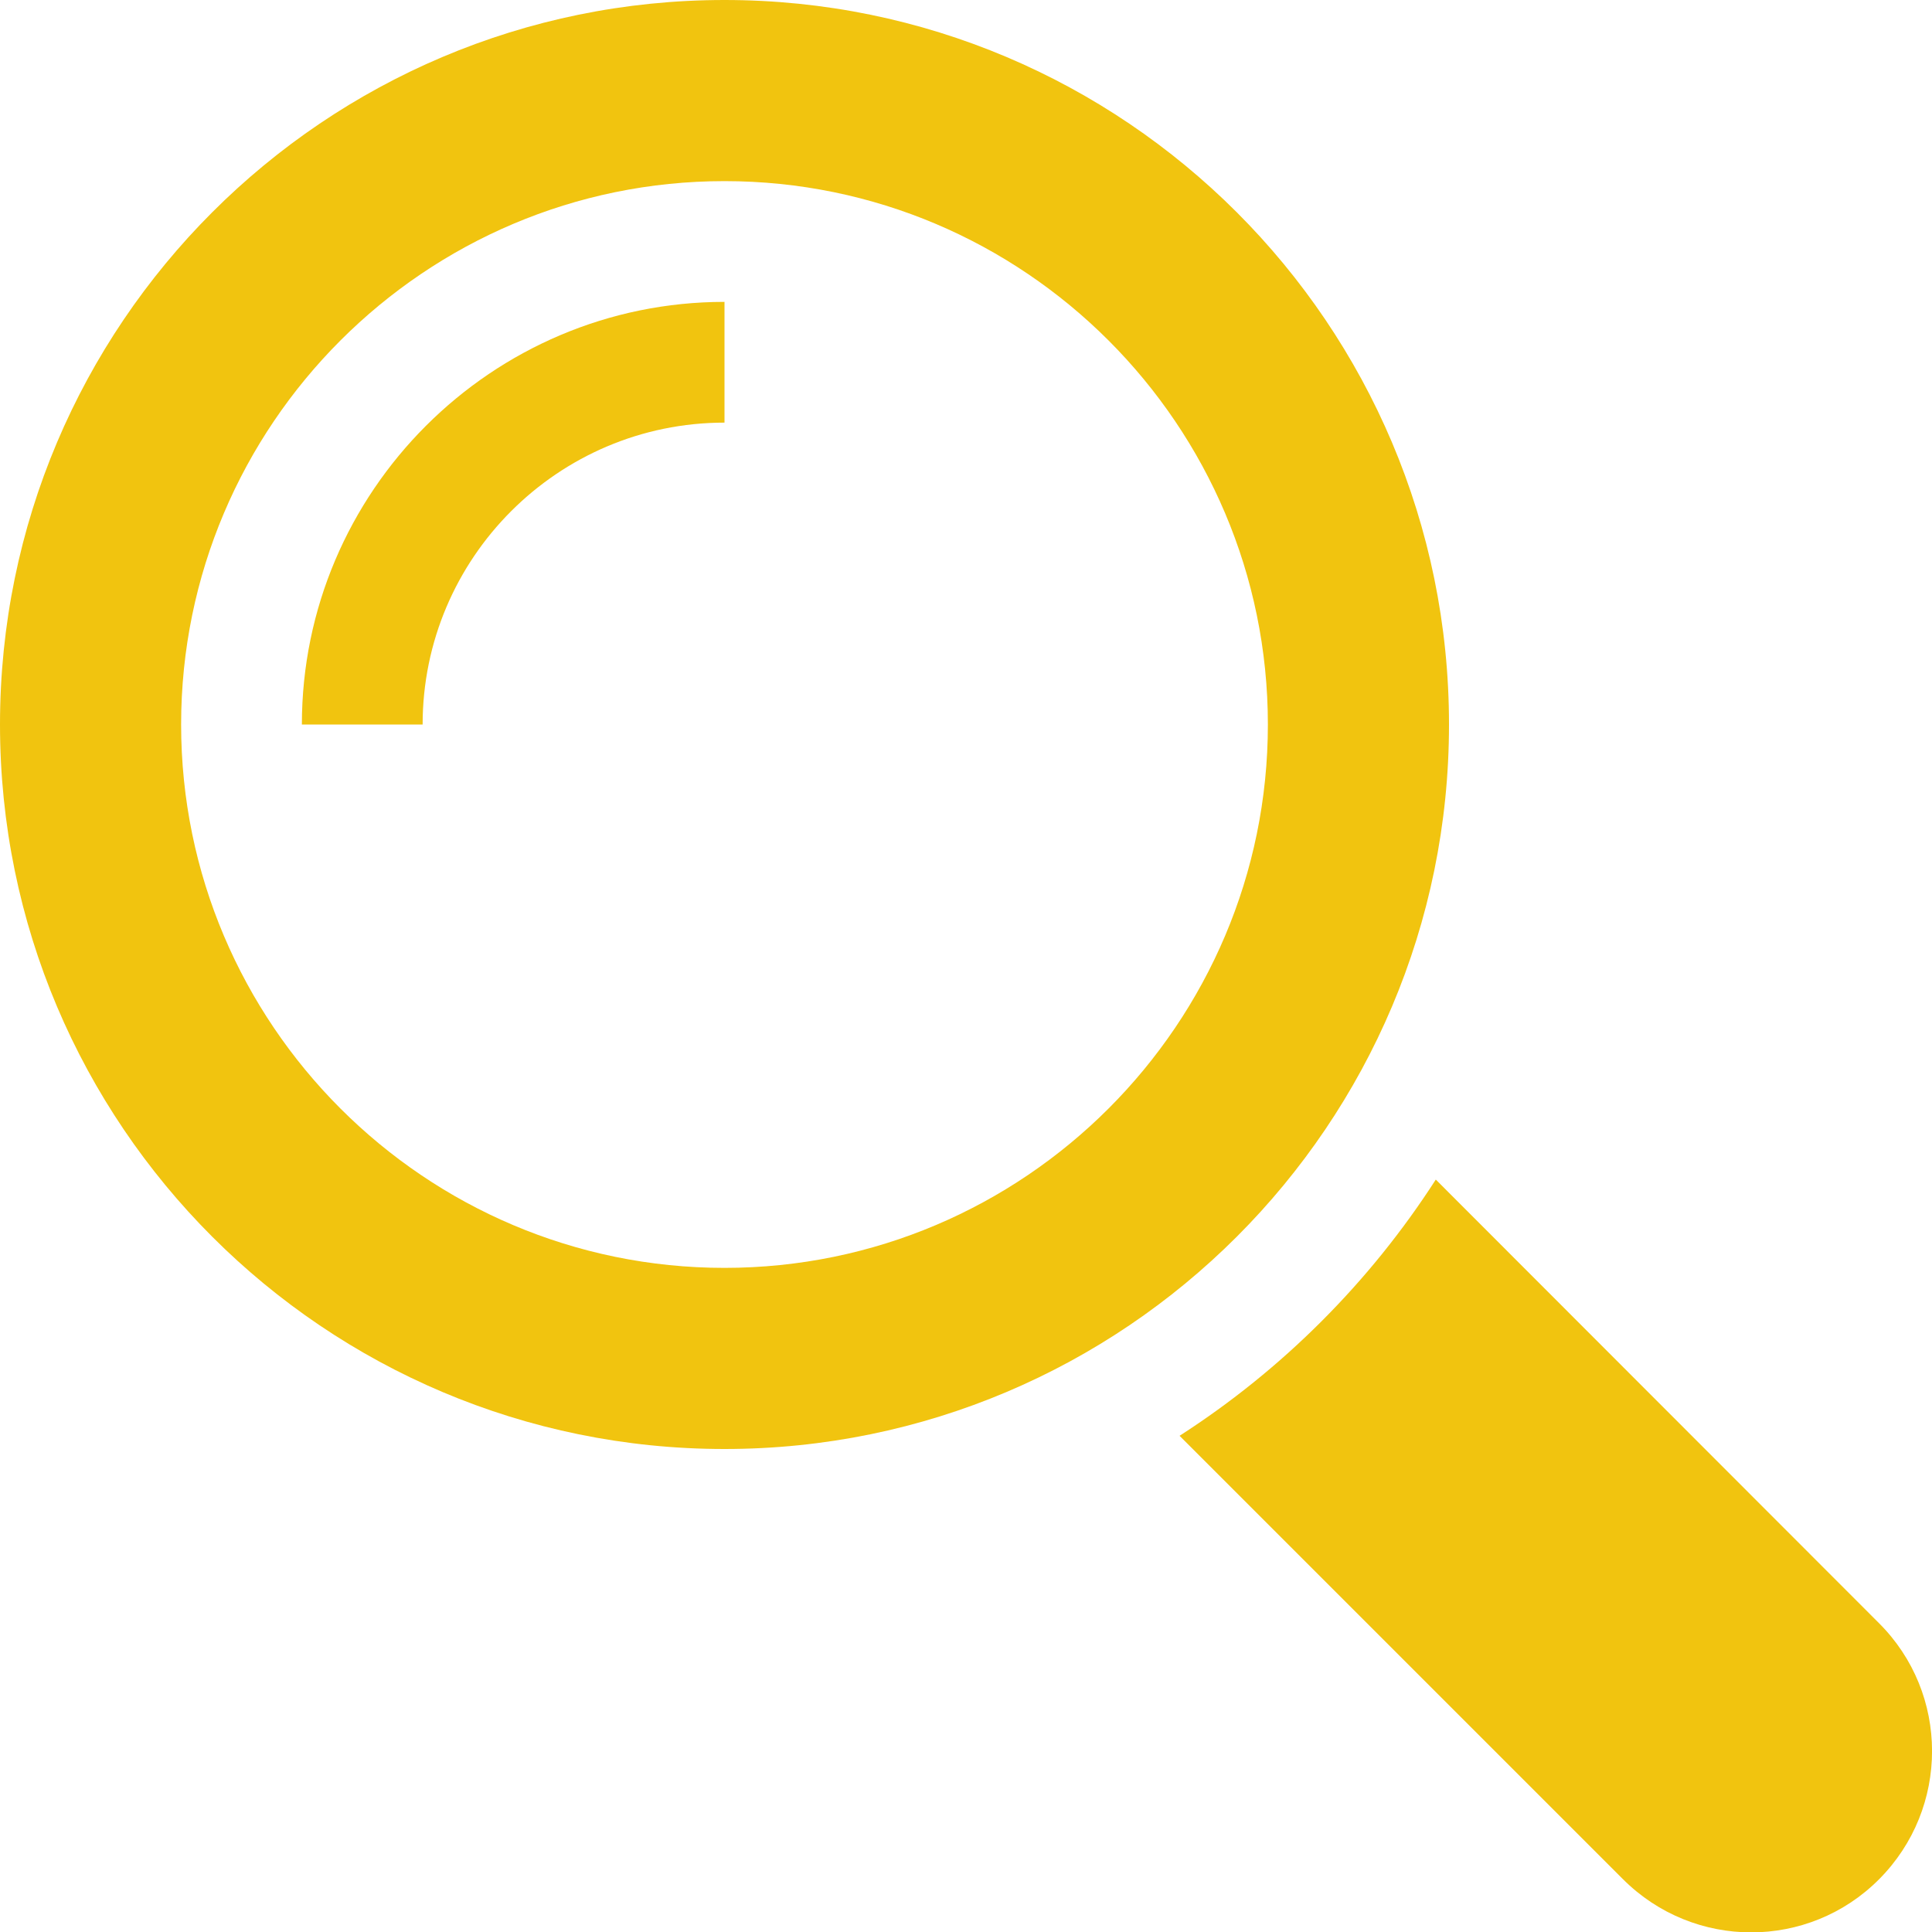
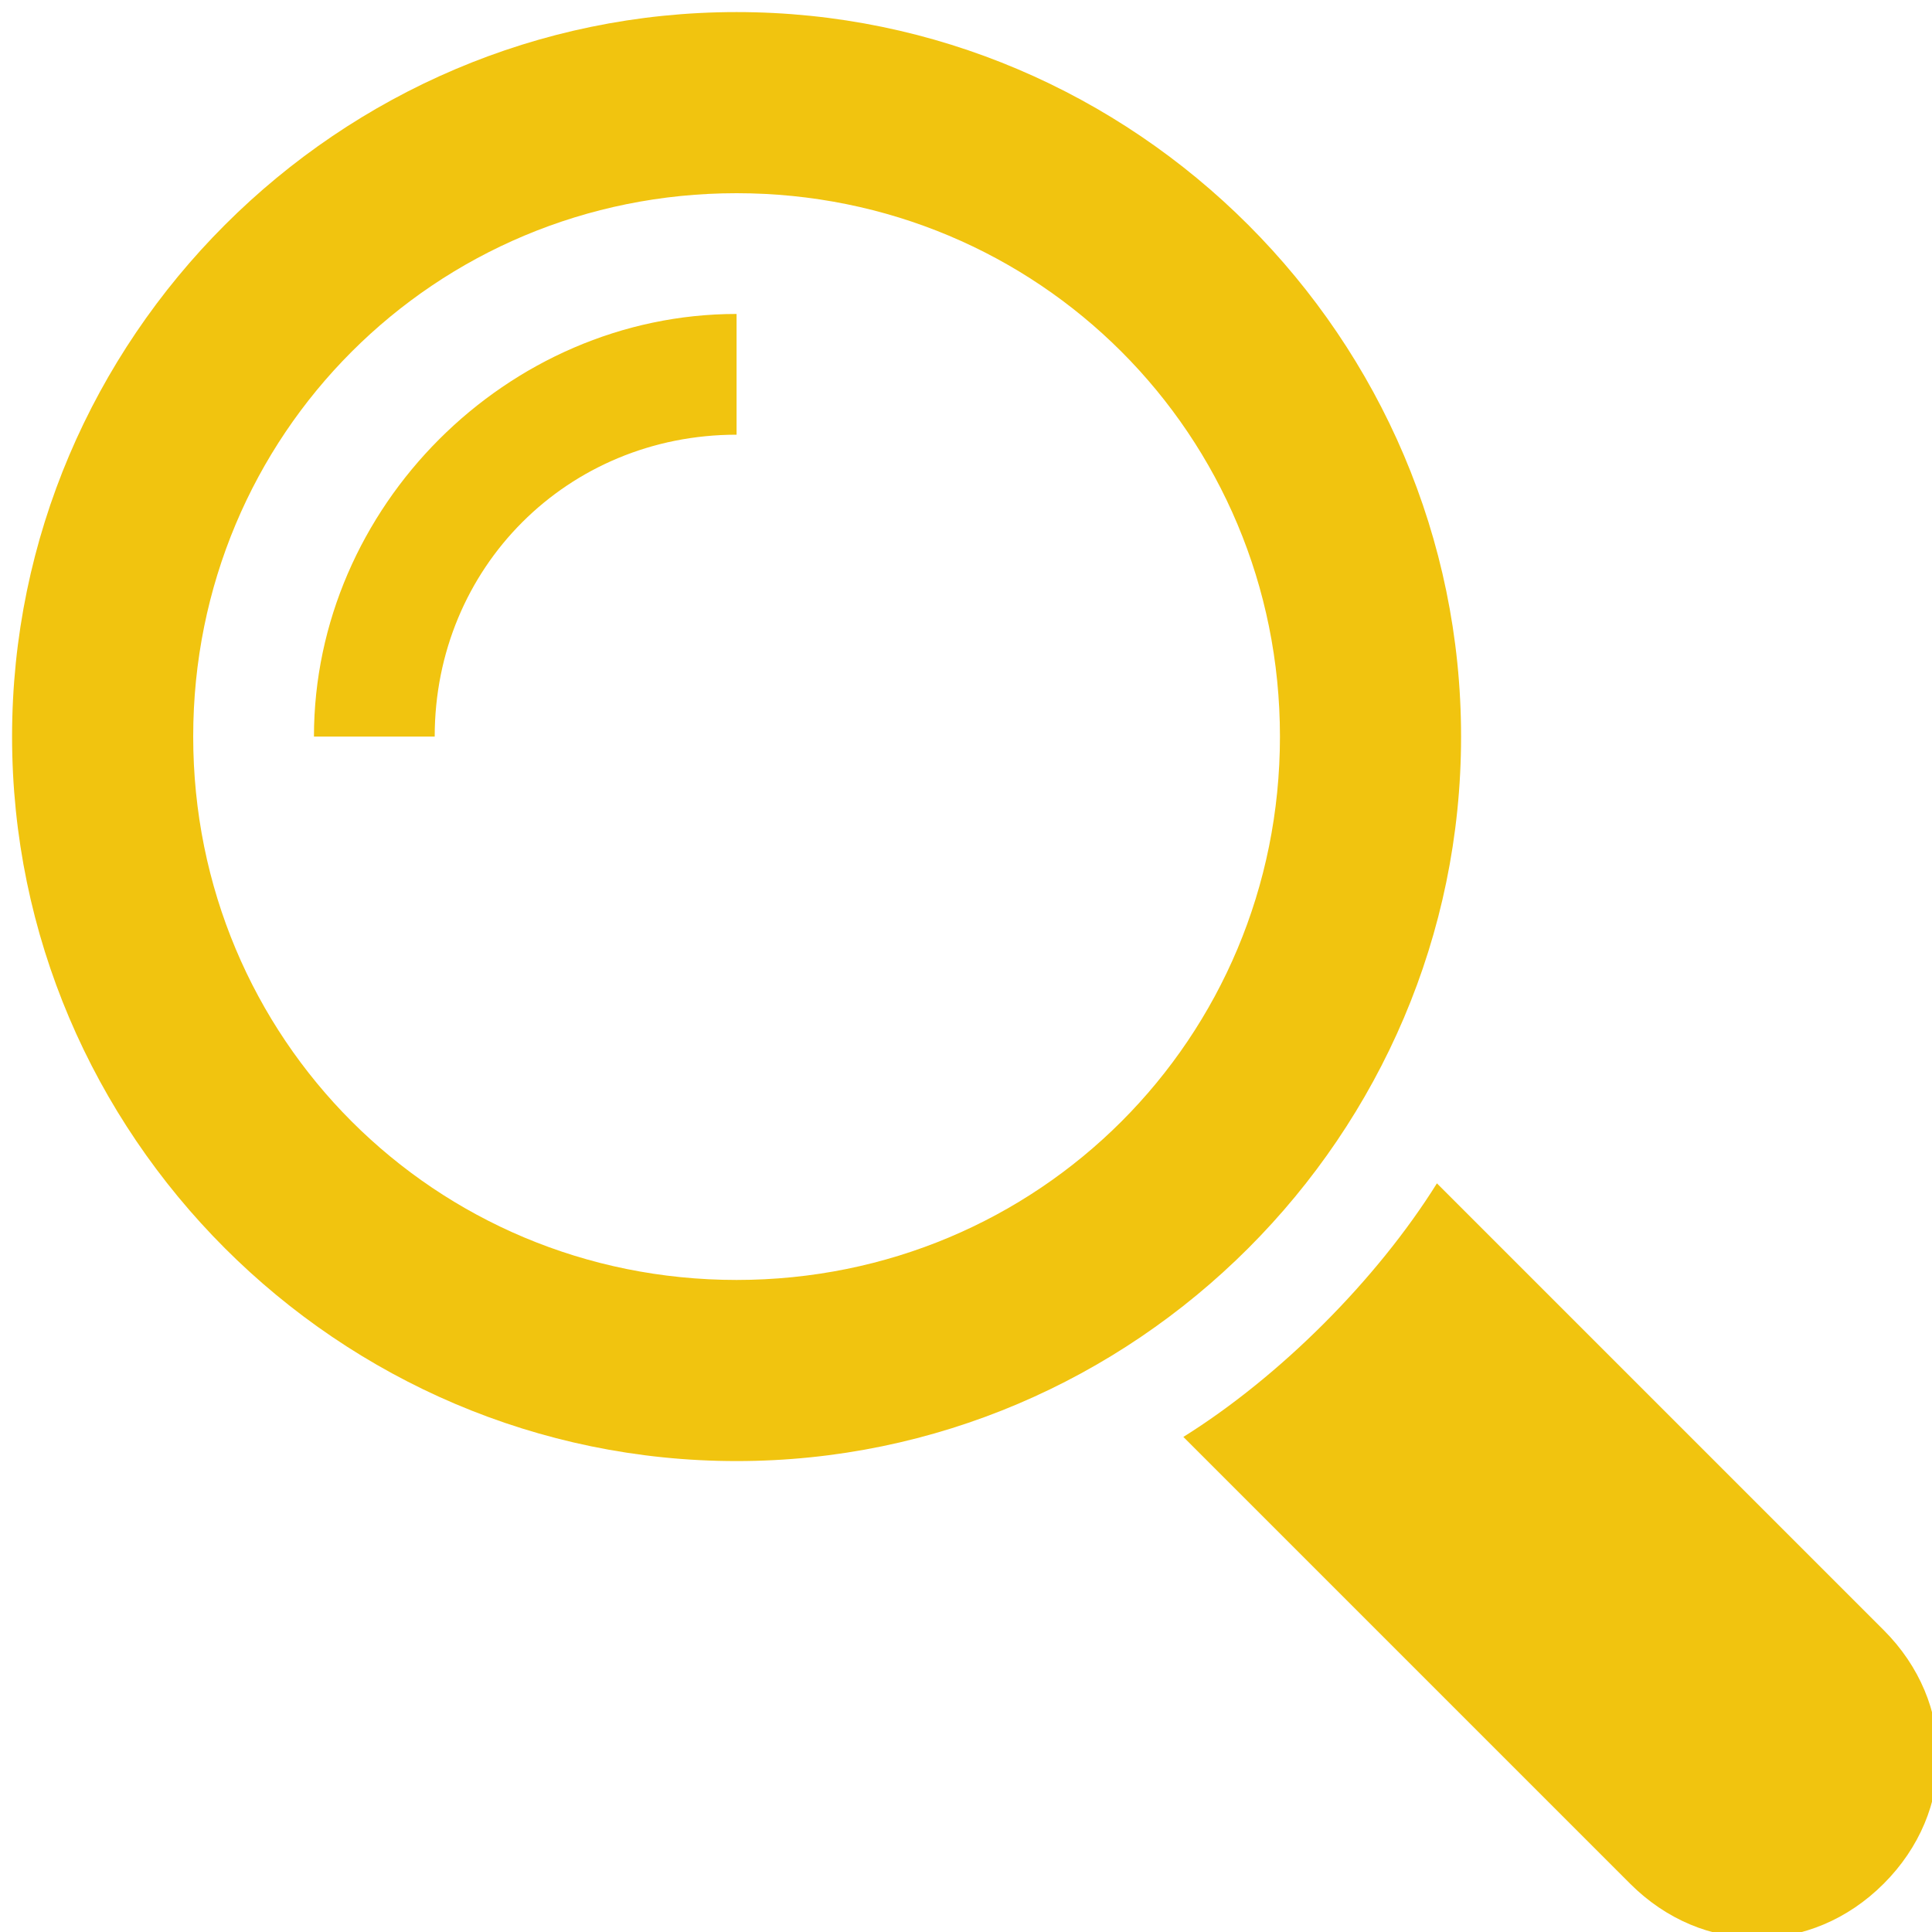
- <svg xmlns="http://www.w3.org/2000/svg" version="1.1" id="Layer_1" x="0px" y="0px" viewBox="0 0 512 512" enable-background="new 0 0 512 512" xml:space="preserve">
+ <svg xmlns="http://www.w3.org/2000/svg" version="1.1" id="Layer_1" x="0px" y="0px" viewBox="292 292 16 16" enable-background="new 292 292 16 16" xml:space="preserve">
  <g>
-     <path fill="#F1C40F" d="M497.9,430.1L380.5,312.6c-17.5,27.2-40.7,50.4-67.9,67.9l117.5,117.5c18.8,18.8,49.2,18.8,67.9,0   C516.7,479.2,516.7,448.8,497.9,430.1z" />
-     <path fill="#F1C40F" d="M384,192C384,86,298,0,192,0S0,86,0,192s86,192,192,192S384,298,384,192z M192,336   c-79.4,0-144-64.6-144-144S112.6,48,192,48s144,64.6,144,144S271.4,336,192,336z" />
-     <path fill="#F1C40F" d="M80,192h32c0-44.1,35.9-80,80-80V80C130.3,80,80,130.3,80,192z" />
+     <path fill="#F1C40F" d="M307.6,305.5l-3.7-3.7c-0.5,0.8-1.3,1.6-2.1,2.1l3.7,3.7c0.6,0.6,1.5,0.6,2.1,0   C308.2,307,308.2,306.1,307.6,305.5z" />
+     <path fill="#F1C40F" d="M304.1,298.1c0-3.3-2.7-6-6-6c-3.3,0-6,2.7-6,6c0,3.3,2.7,6,6,6C301.4,304.1,304.1,301.4,304.1,298.1z    M298.1,302.6c-2.5,0-4.5-2-4.5-4.5c0-2.5,2-4.5,4.5-4.5c2.5,0,4.5,2,4.5,4.5C302.6,300.6,300.6,302.6,298.1,302.6z" />
+     <path fill="#F1C40F" d="M294.6,298.1h1c0-1.4,1.1-2.5,2.5-2.5v-1C296.2,294.6,294.6,296.2,294.6,298.1z" />
  </g>
</svg>
